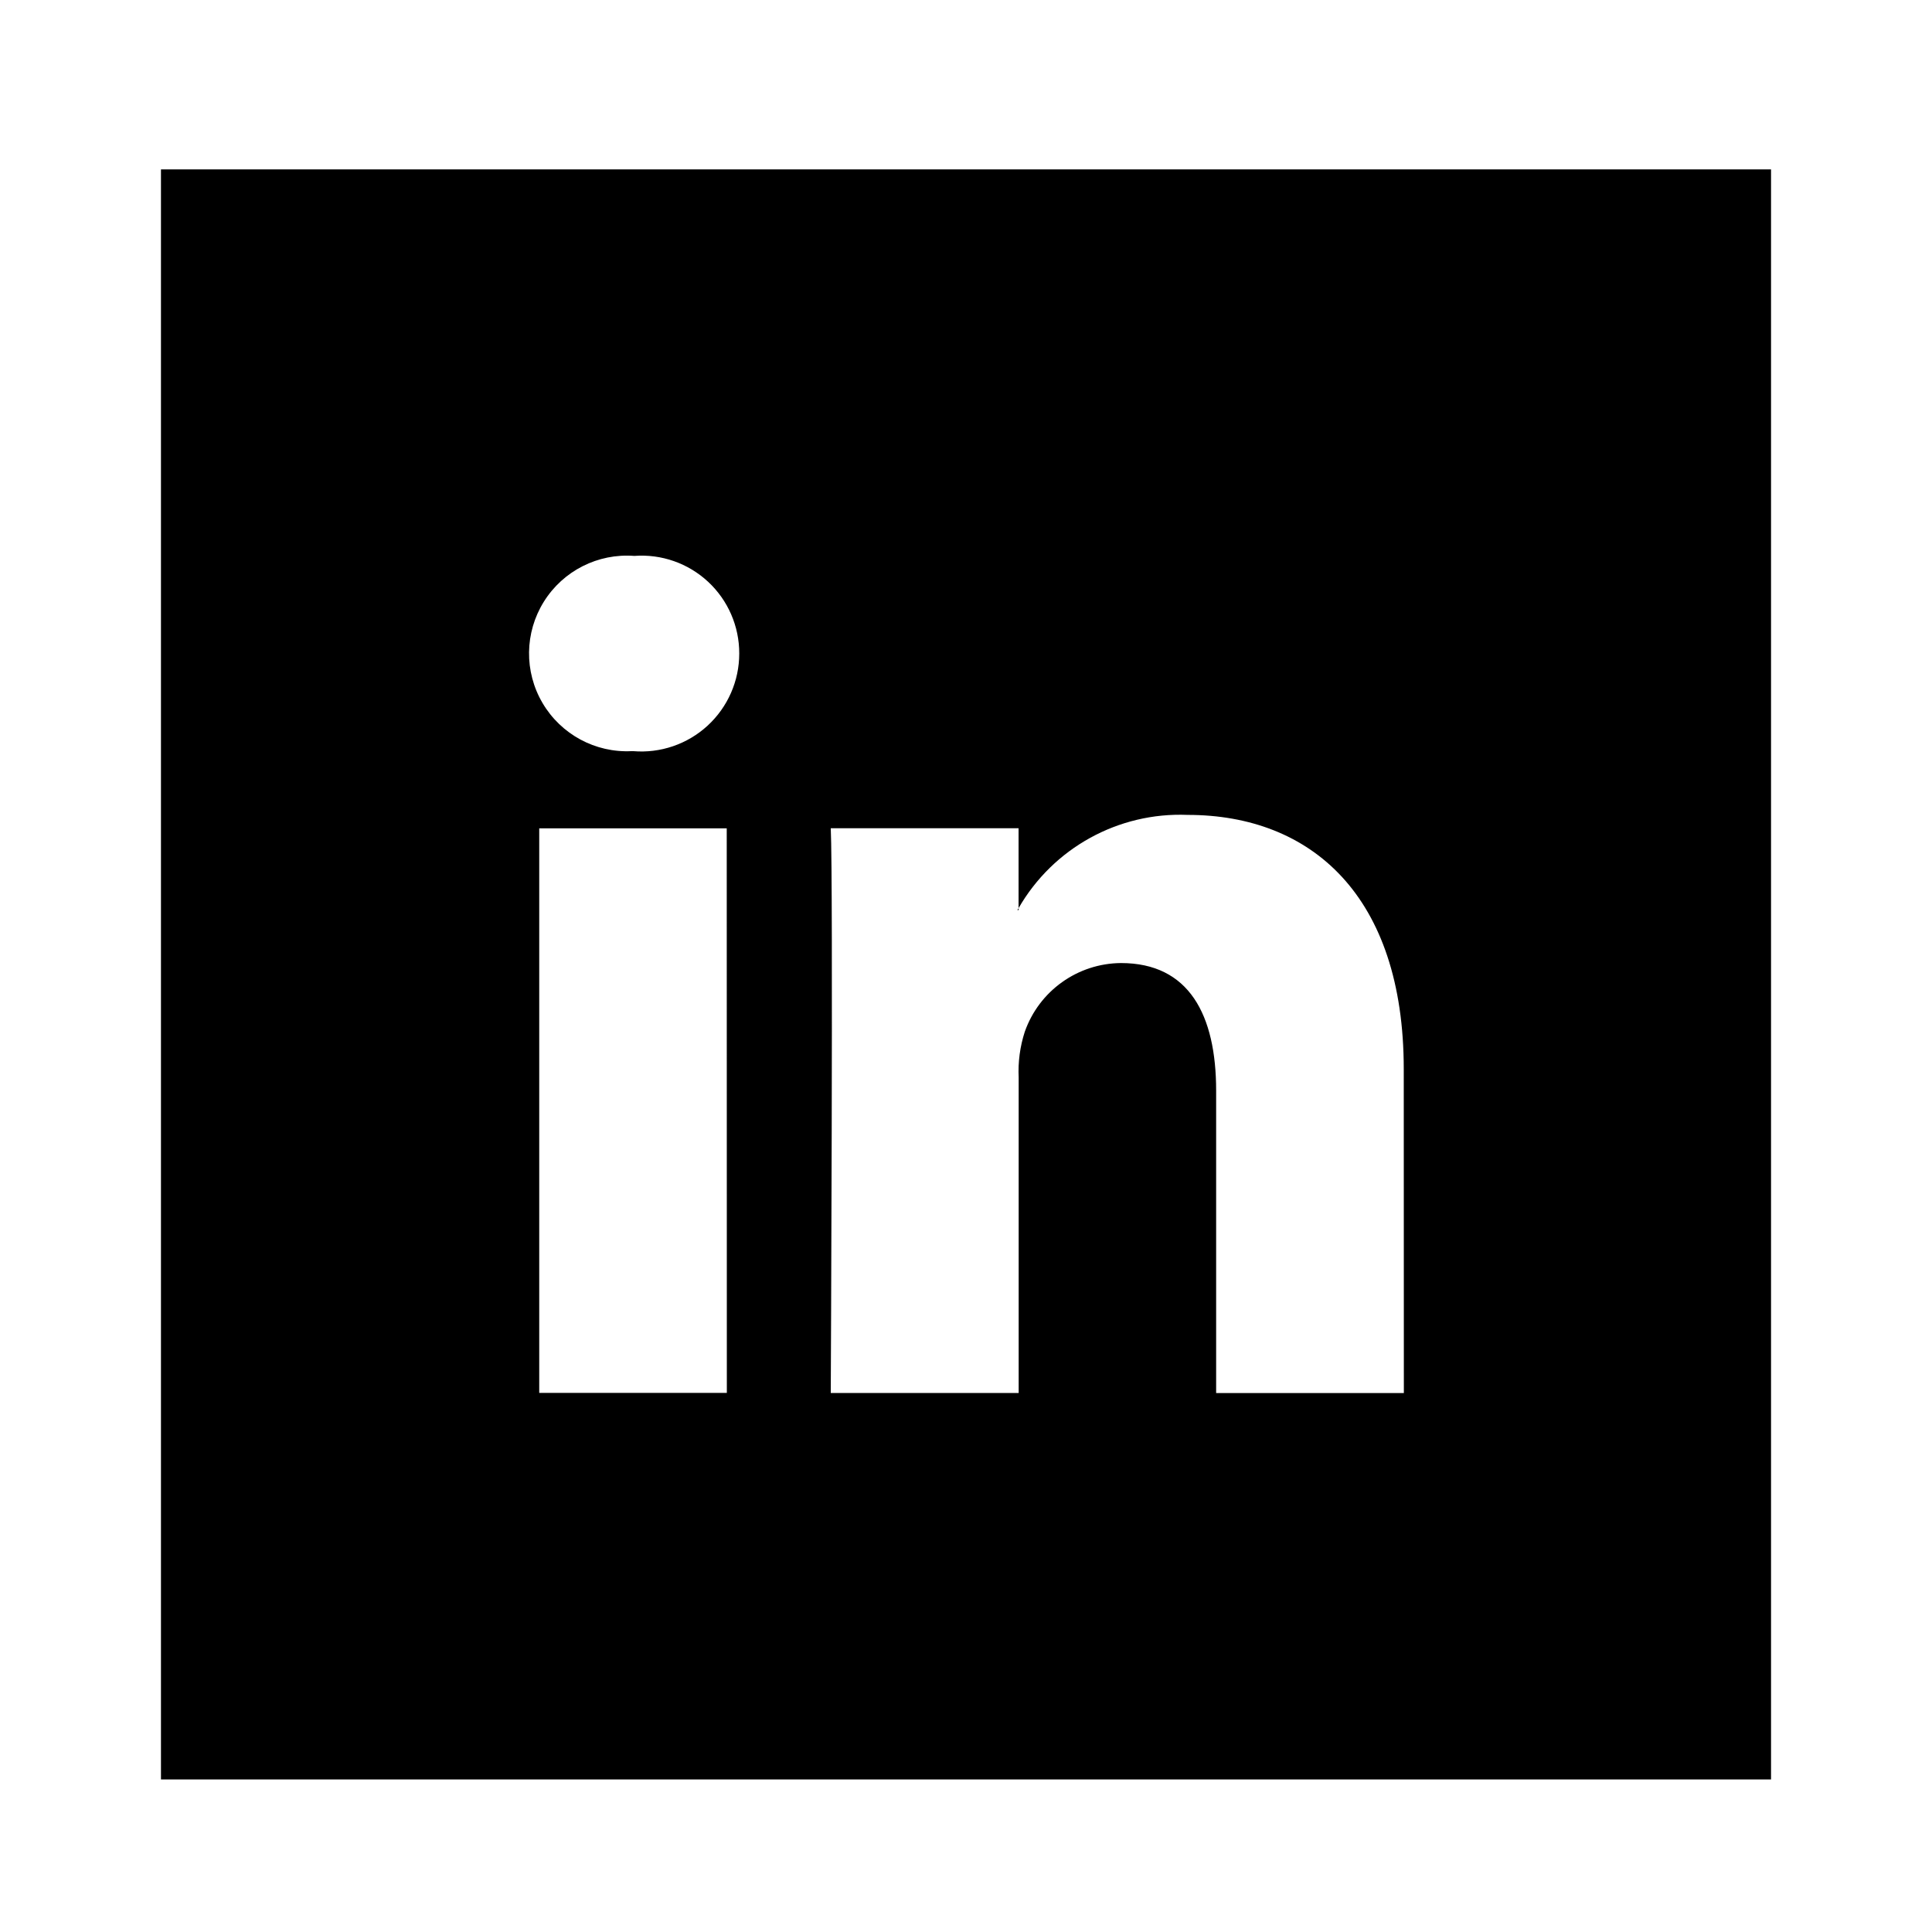
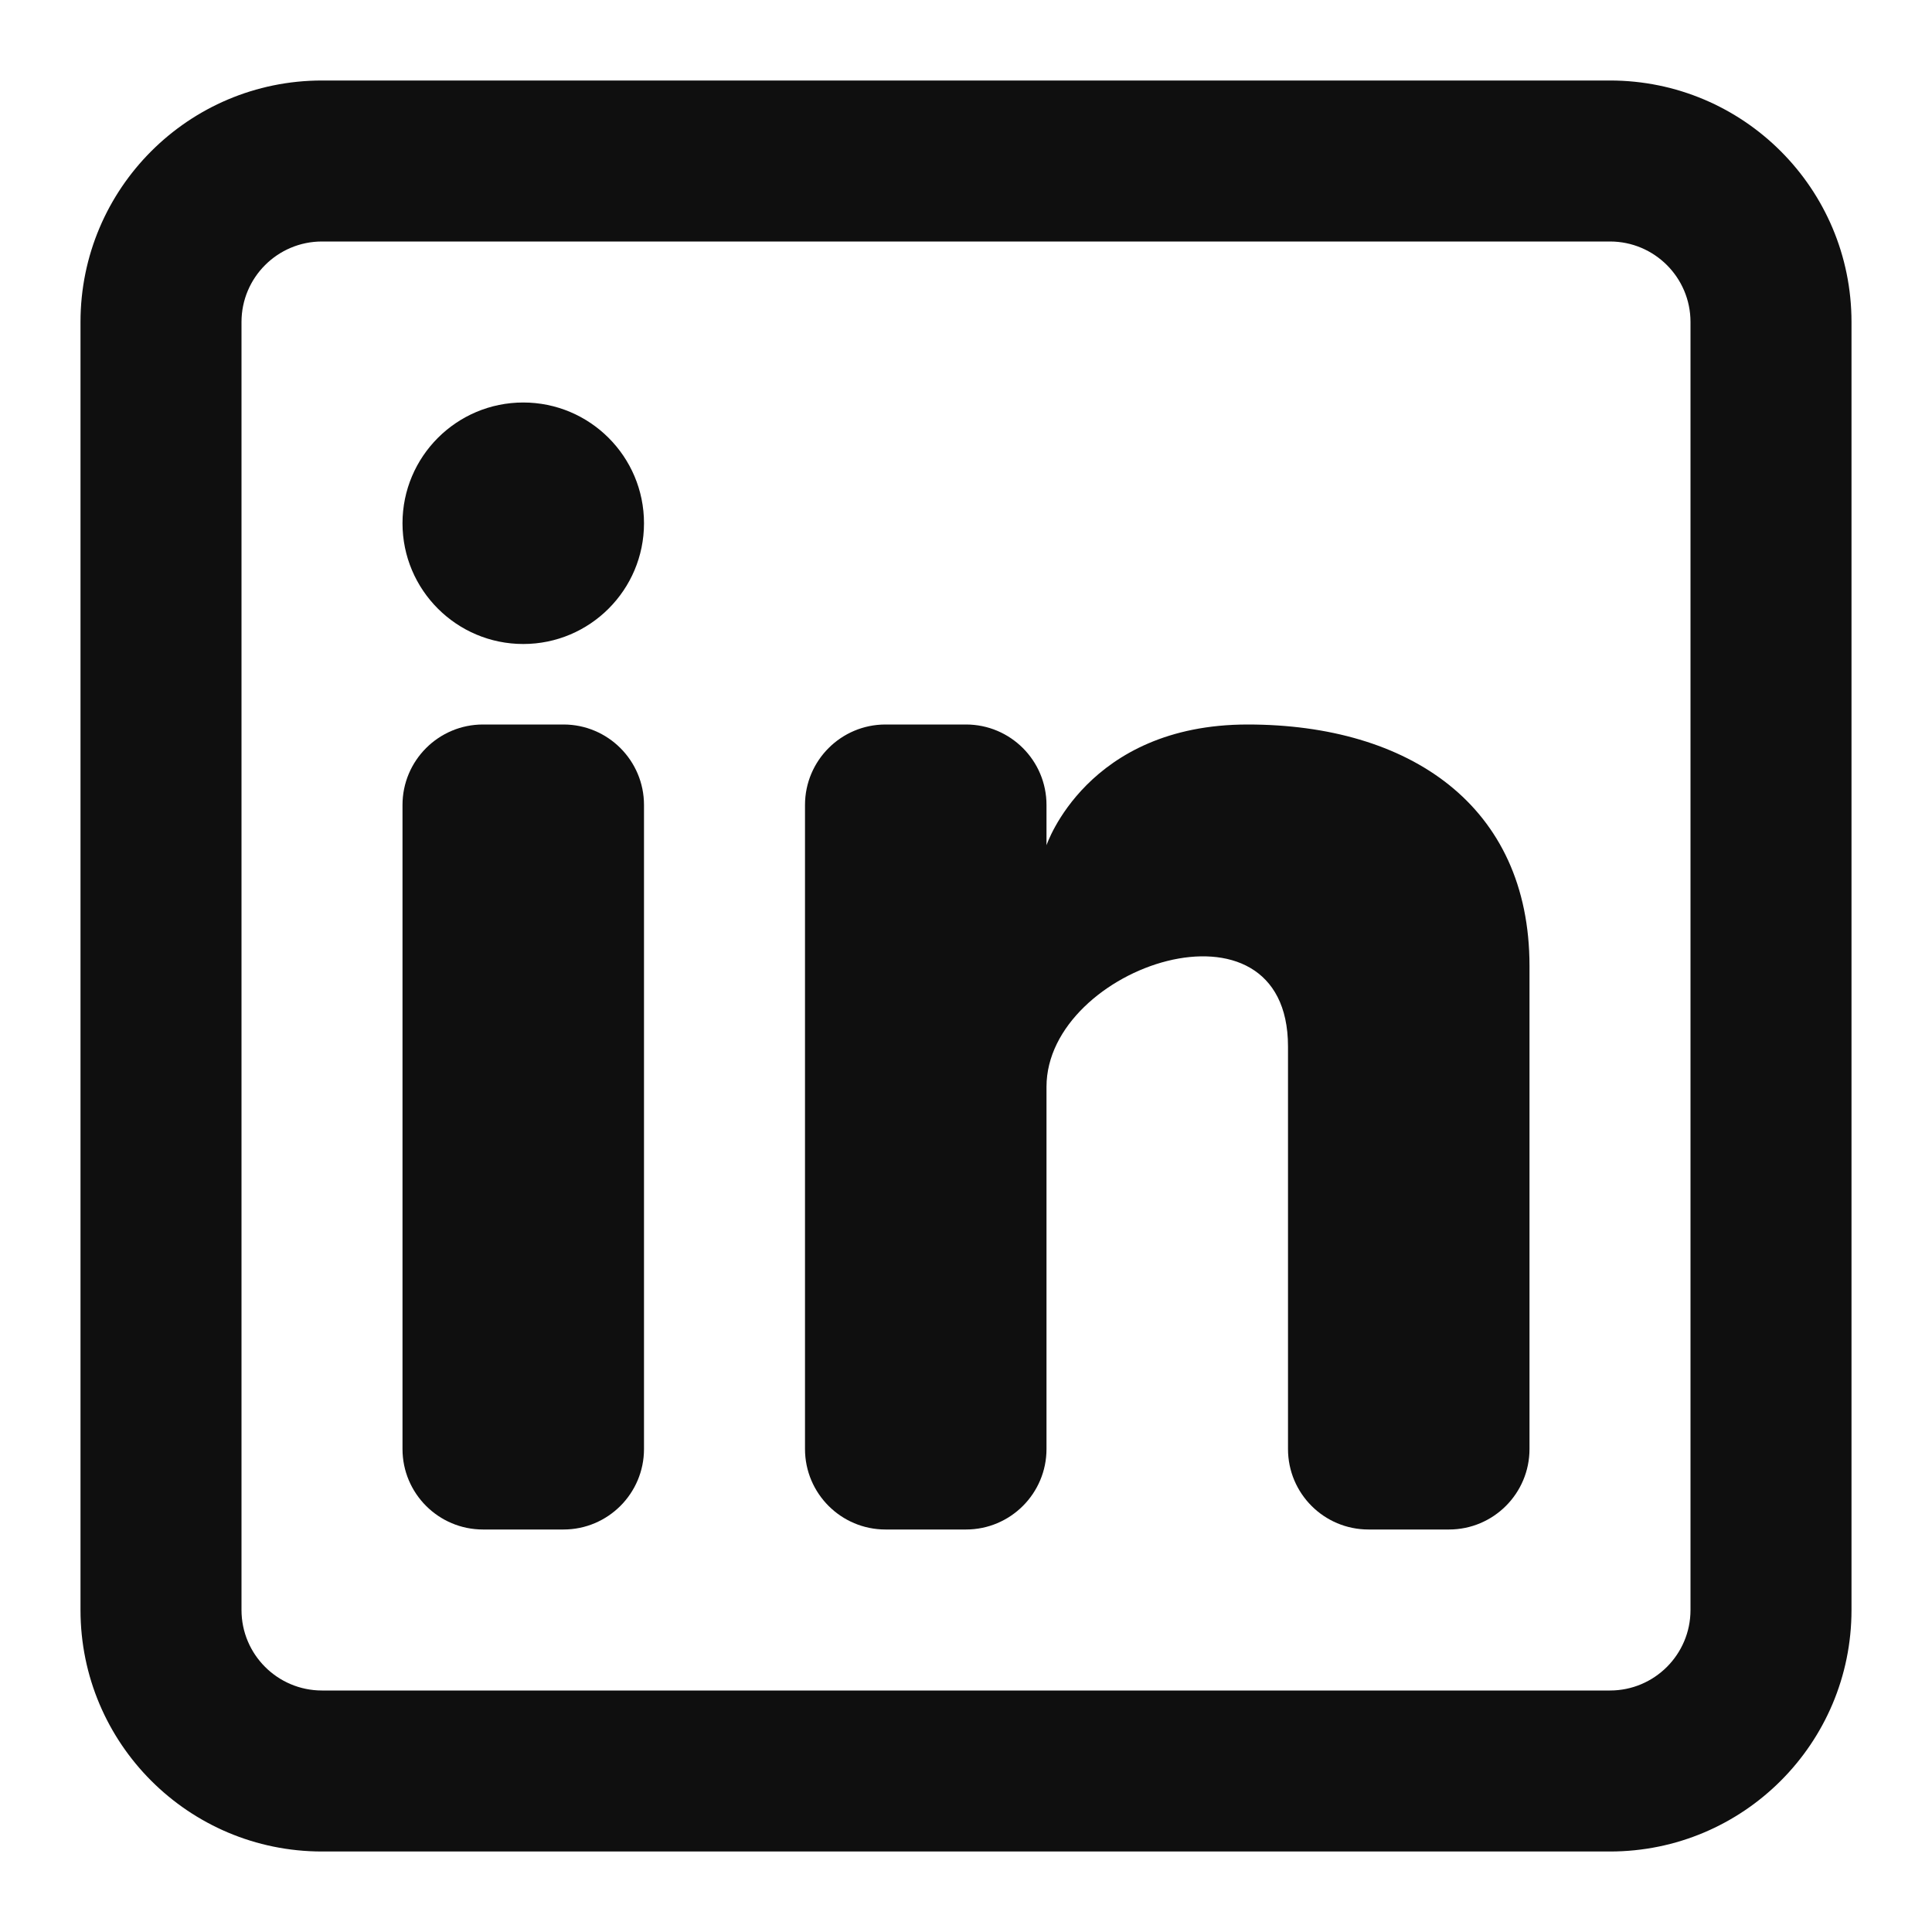
- <svg xmlns="http://www.w3.org/2000/svg" fill="#000000" width="800px" height="800px" viewBox="-1.5 0 19 19" class="cf-icon-svg">
-   <path d="M15.917 17.5H.083V1.666h15.834zM5.77 6.427a.96.96 0 0 0-1.032-.96.962.962 0 1 0-.025 1.92h.013a.963.963 0 0 0 1.044-.96zm-.123 1.719H3.803v5.552h1.845zm6.658 2.368c0-1.705-.91-2.5-2.125-2.5a1.832 1.832 0 0 0-1.663.917v-.786H6.67c.025.52 0 5.554 0 5.554h1.848v-3.102a1.264 1.264 0 0 1 .06-.45 1.011 1.011 0 0 1 .946-.676c.67 0 .936.51.936 1.256V13.7h1.846zm-3.8-1.564.013-.019v.019z" />
+ <svg xmlns="http://www.w3.org/2000/svg" width="800px" height="800px" viewBox="0 0 24 24" fill="none">
+   <path d="M6.5 8C7.328 8 8 7.328 8 6.5C8 5.672 7.328 5 6.5 5C5.672 5 5 5.672 5 6.5C5 7.328 5.672 8 6.5 8Z" fill="#0F0F0F" />
+   <path d="M5 10C5 9.448 5.448 9 6 9H7C7.552 9 8 9.448 8 10V18C8 18.552 7.552 19 7 19H6C5.448 19 5 18.552 5 18V10Z" fill="#0F0F0F" />
+   <path d="M11 19H12C12.552 19 13 18.552 13 18V13.5C13 12 16 11 16 13V18C16 18.553 16.448 19 17 19H18C18.552 19 19 18.552 19 18V12C19 10 17.5 9 15.5 9C13.5 9 13 10.5 13 10.5V10C13 9.448 12.552 9 12 9H11C10.448 9 10 9.448 10 10V18C10 18.552 10.448 19 11 19Z" fill="#0F0F0F" />
+   <path fill-rule="evenodd" clip-rule="evenodd" d="M20 1C21.657 1 23 2.343 23 4V20C23 21.657 21.657 23 20 23H4C2.343 23 1 21.657 1 20V4C1 2.343 2.343 1 4 1H20ZM20 3C20.552 3 21 3.448 21 4V20C21 20.552 20.552 21 20 21H4C3.448 21 3 20.552 3 20V4C3 3.448 3.448 3 4 3H20Z" fill="#0F0F0F" />
</svg>
